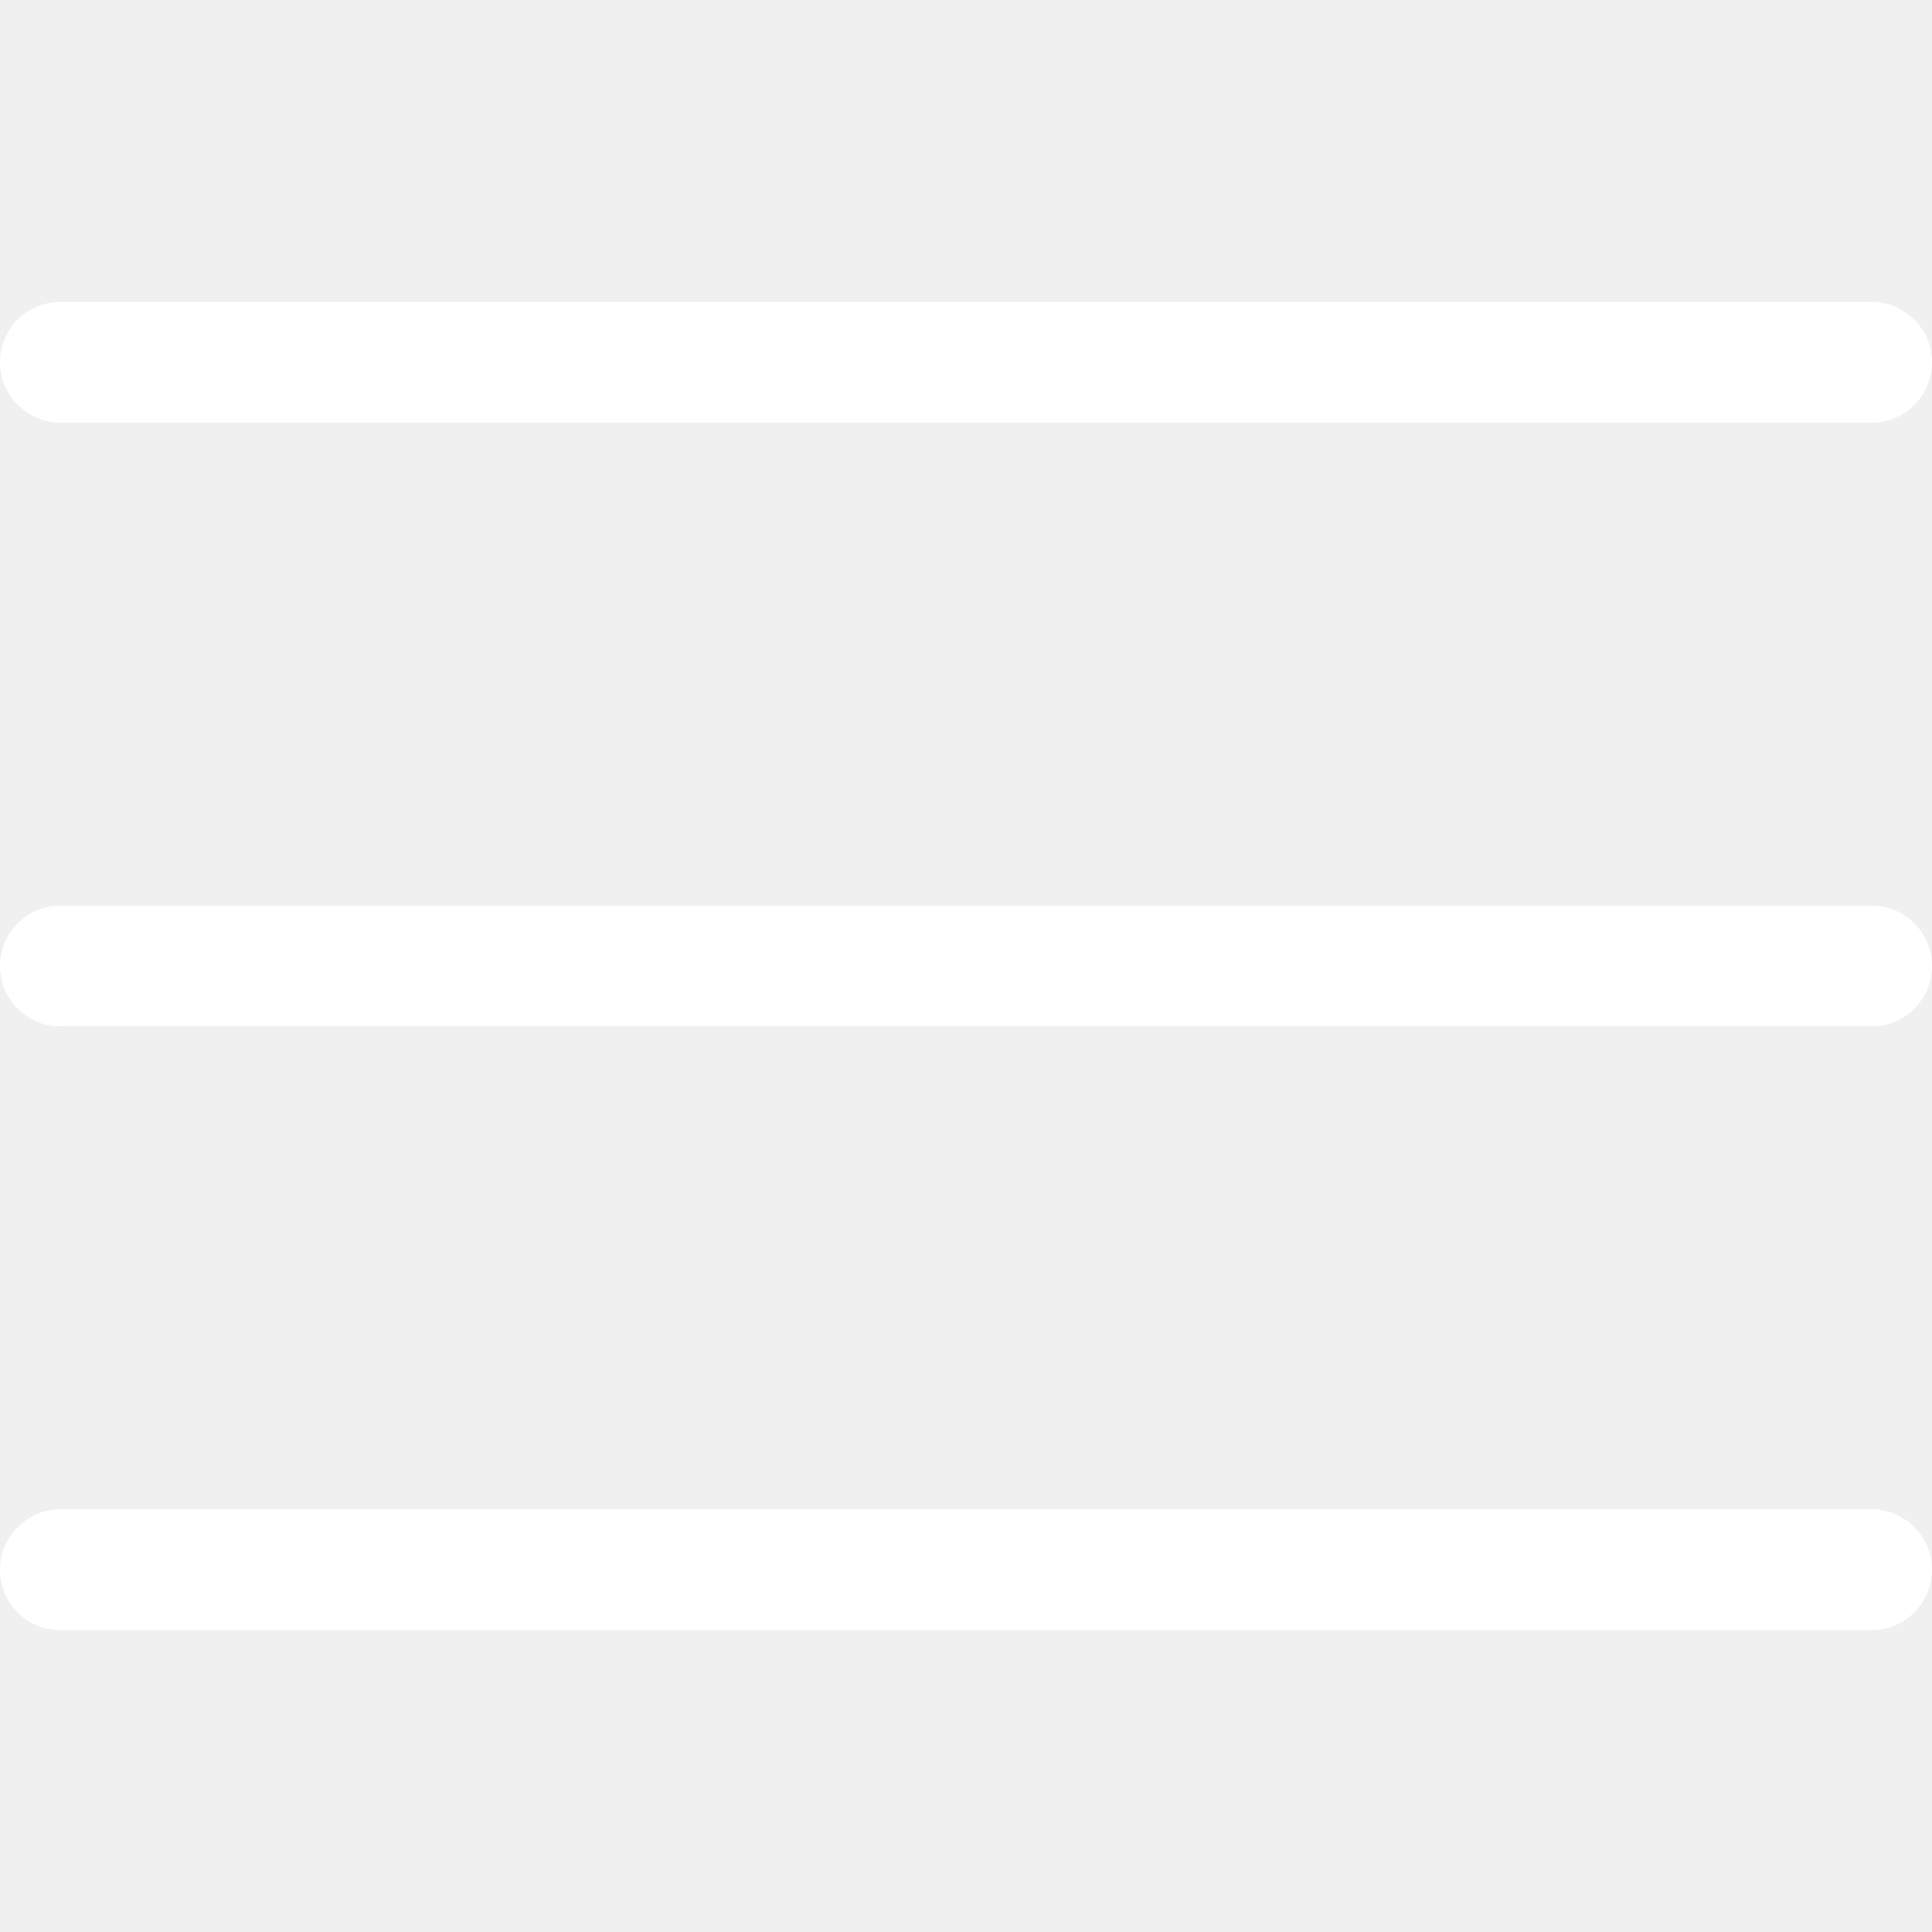
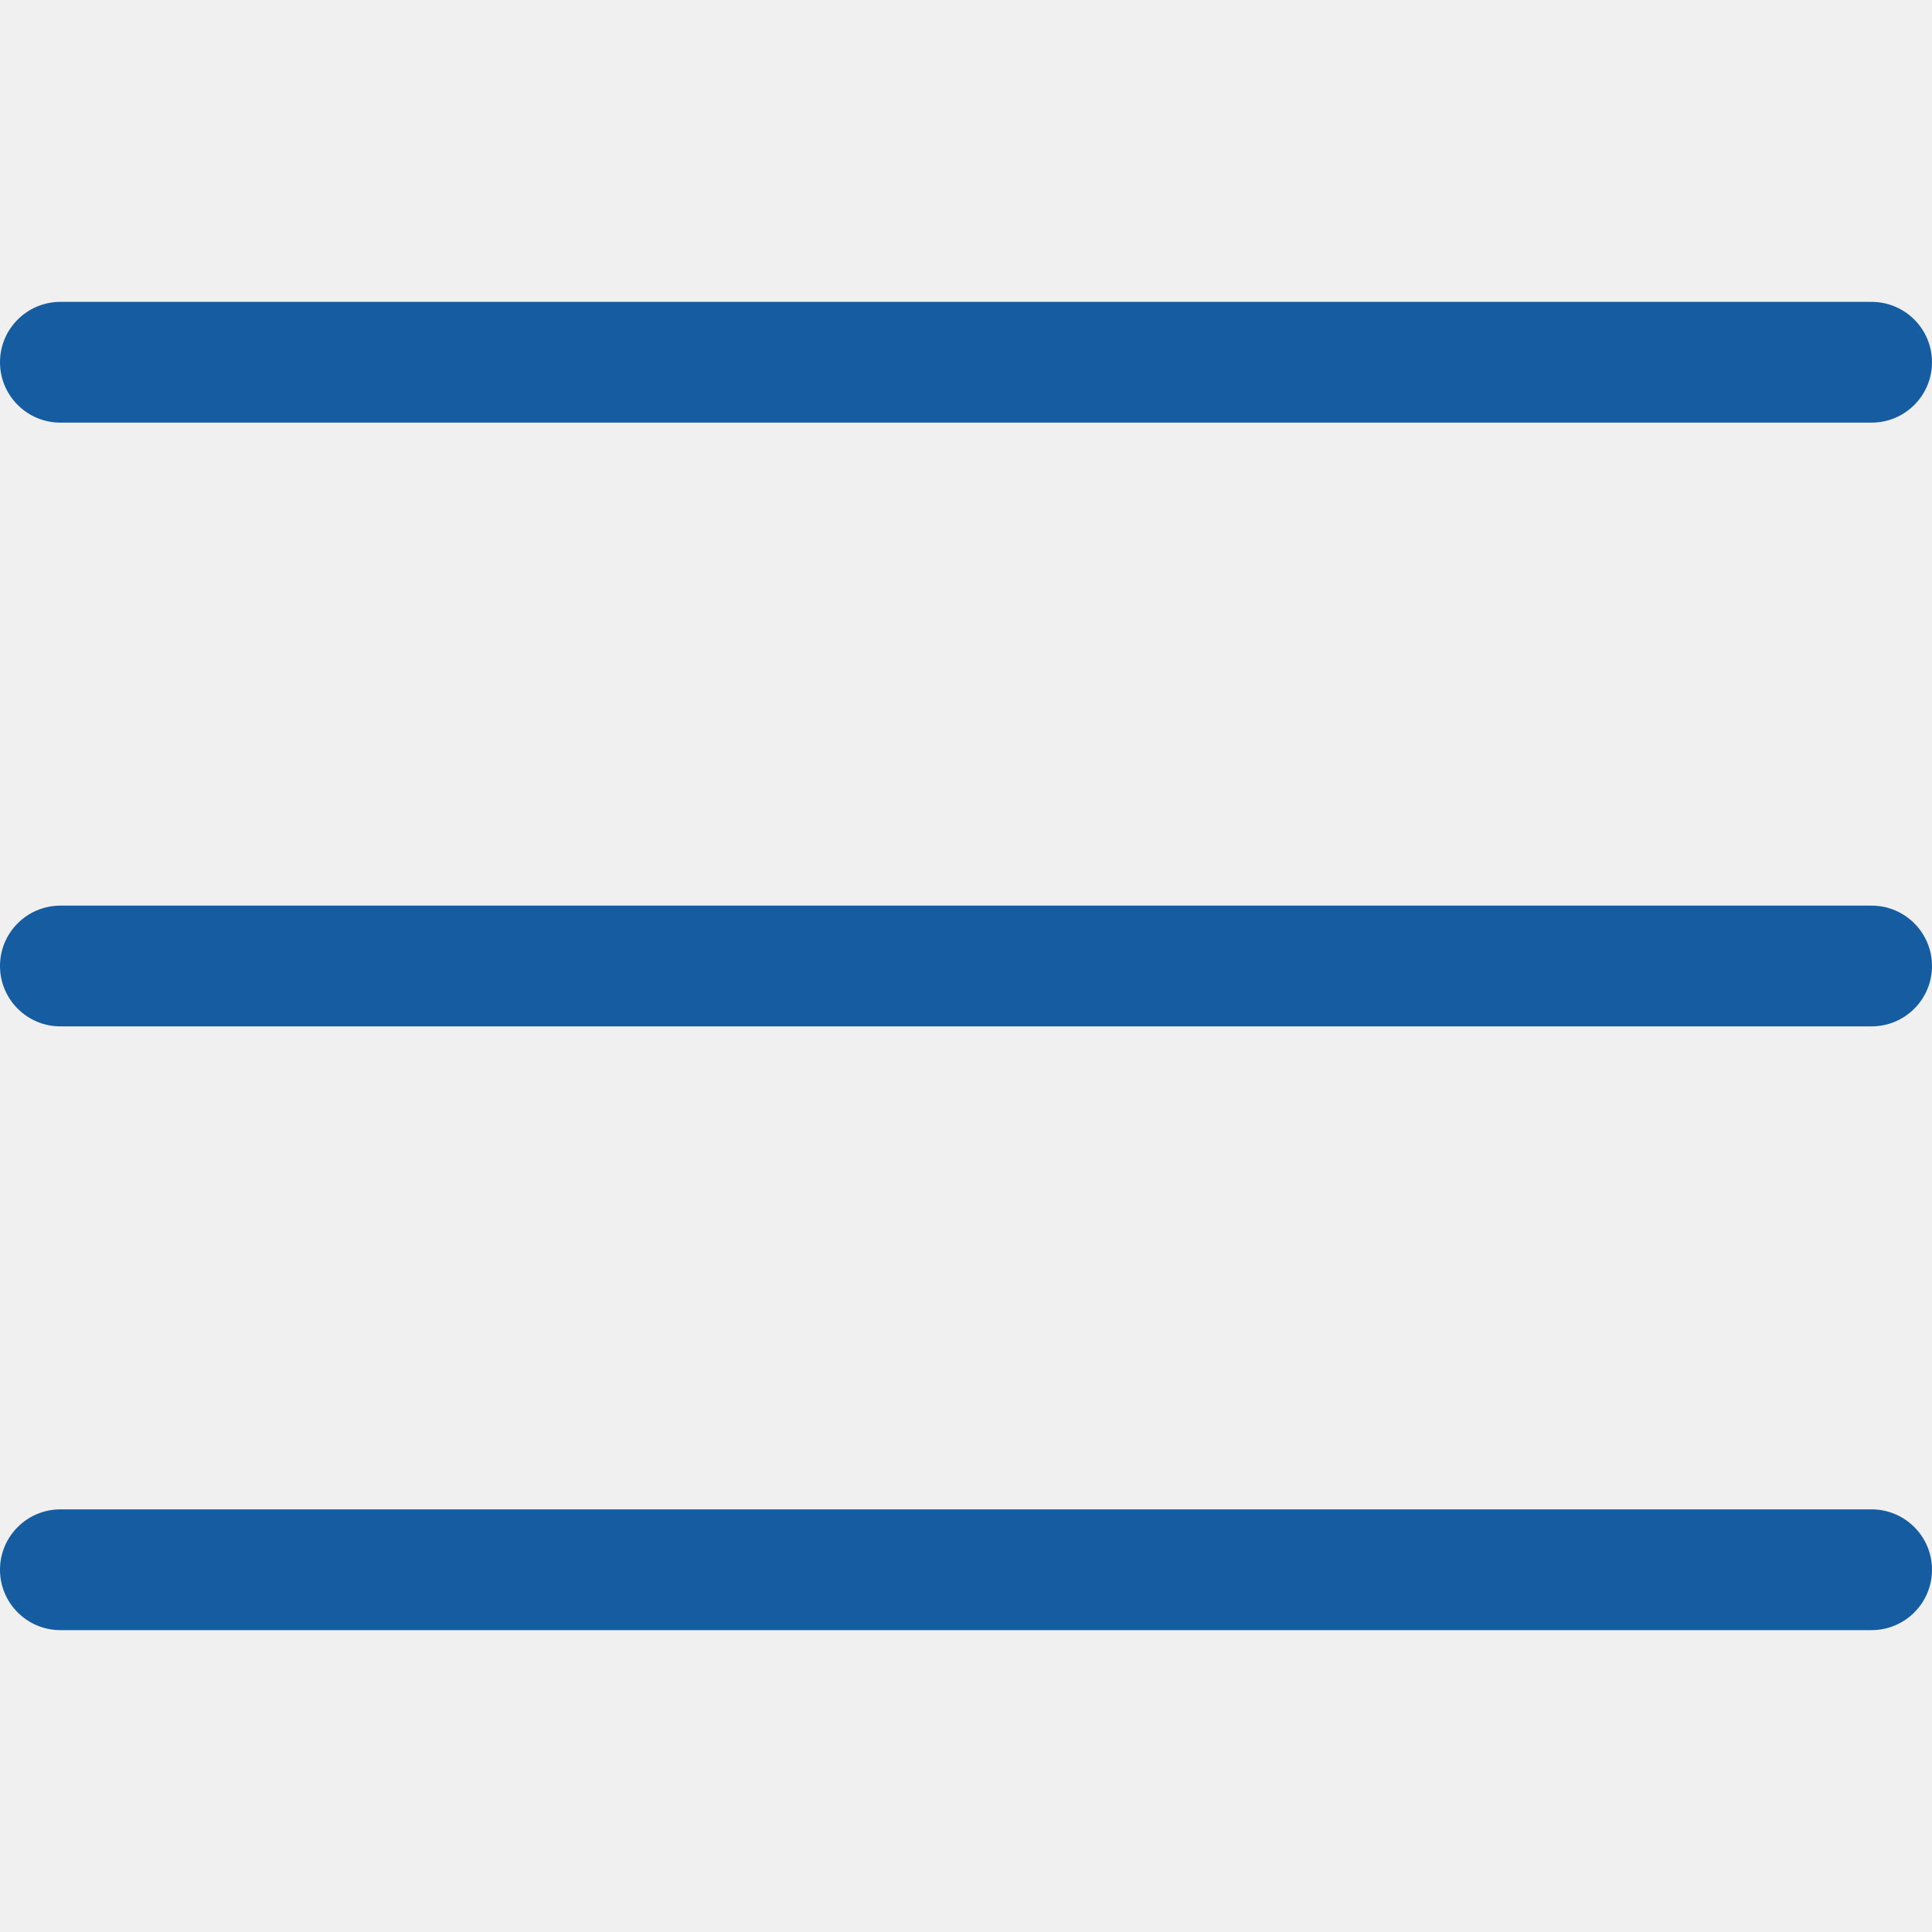
- <svg xmlns="http://www.w3.org/2000/svg" version="1.1" id="Capa_1" x="0px" y="0px" viewBox="0 0 384.97 384.97" style="enable-background:new 0 0 384.97 384.97;" xml:space="preserve" fill="#fff">
+ <svg xmlns="http://www.w3.org/2000/svg" version="1.1" id="Capa_1" x="0px" y="0px" viewBox="0 0 384.97 384.97" style="enable-background:new 0 0 384.97 384.97;" xml:space="preserve" fill="#155DA0">
  <g>
    <g id="Menu">
      <path d="M12.03,84.212h360.909c6.641,0,12.03-5.39,12.03-12.03c0-6.641-5.39-12.03-12.03-12.03H12.03    C5.39,60.152,0,65.541,0,72.182C0,78.823,5.39,84.212,12.03,84.212z" />
      <path d="M372.939,180.455H12.03c-6.641,0-12.03,5.39-12.03,12.03s5.39,12.03,12.03,12.03h360.909c6.641,0,12.03-5.39,12.03-12.03    S379.58,180.455,372.939,180.455z" />
      <path d="M372.939,300.758H12.03c-6.641,0-12.03,5.39-12.03,12.03c0,6.641,5.39,12.03,12.03,12.03h360.909    c6.641,0,12.03-5.39,12.03-12.03C384.97,306.147,379.58,300.758,372.939,300.758z" />
    </g>
    <g>
	</g>
    <g>
	</g>
    <g>
	</g>
    <g>
	</g>
    <g>
	</g>
    <g>
	</g>
  </g>
  <g>
</g>
  <g>
</g>
  <g>
</g>
  <g>
</g>
  <g>
</g>
  <g>
</g>
  <g>
</g>
  <g>
</g>
  <g>
</g>
  <g>
</g>
  <g>
</g>
  <g>
</g>
  <g>
</g>
  <g>
</g>
  <g>
</g>
</svg>
